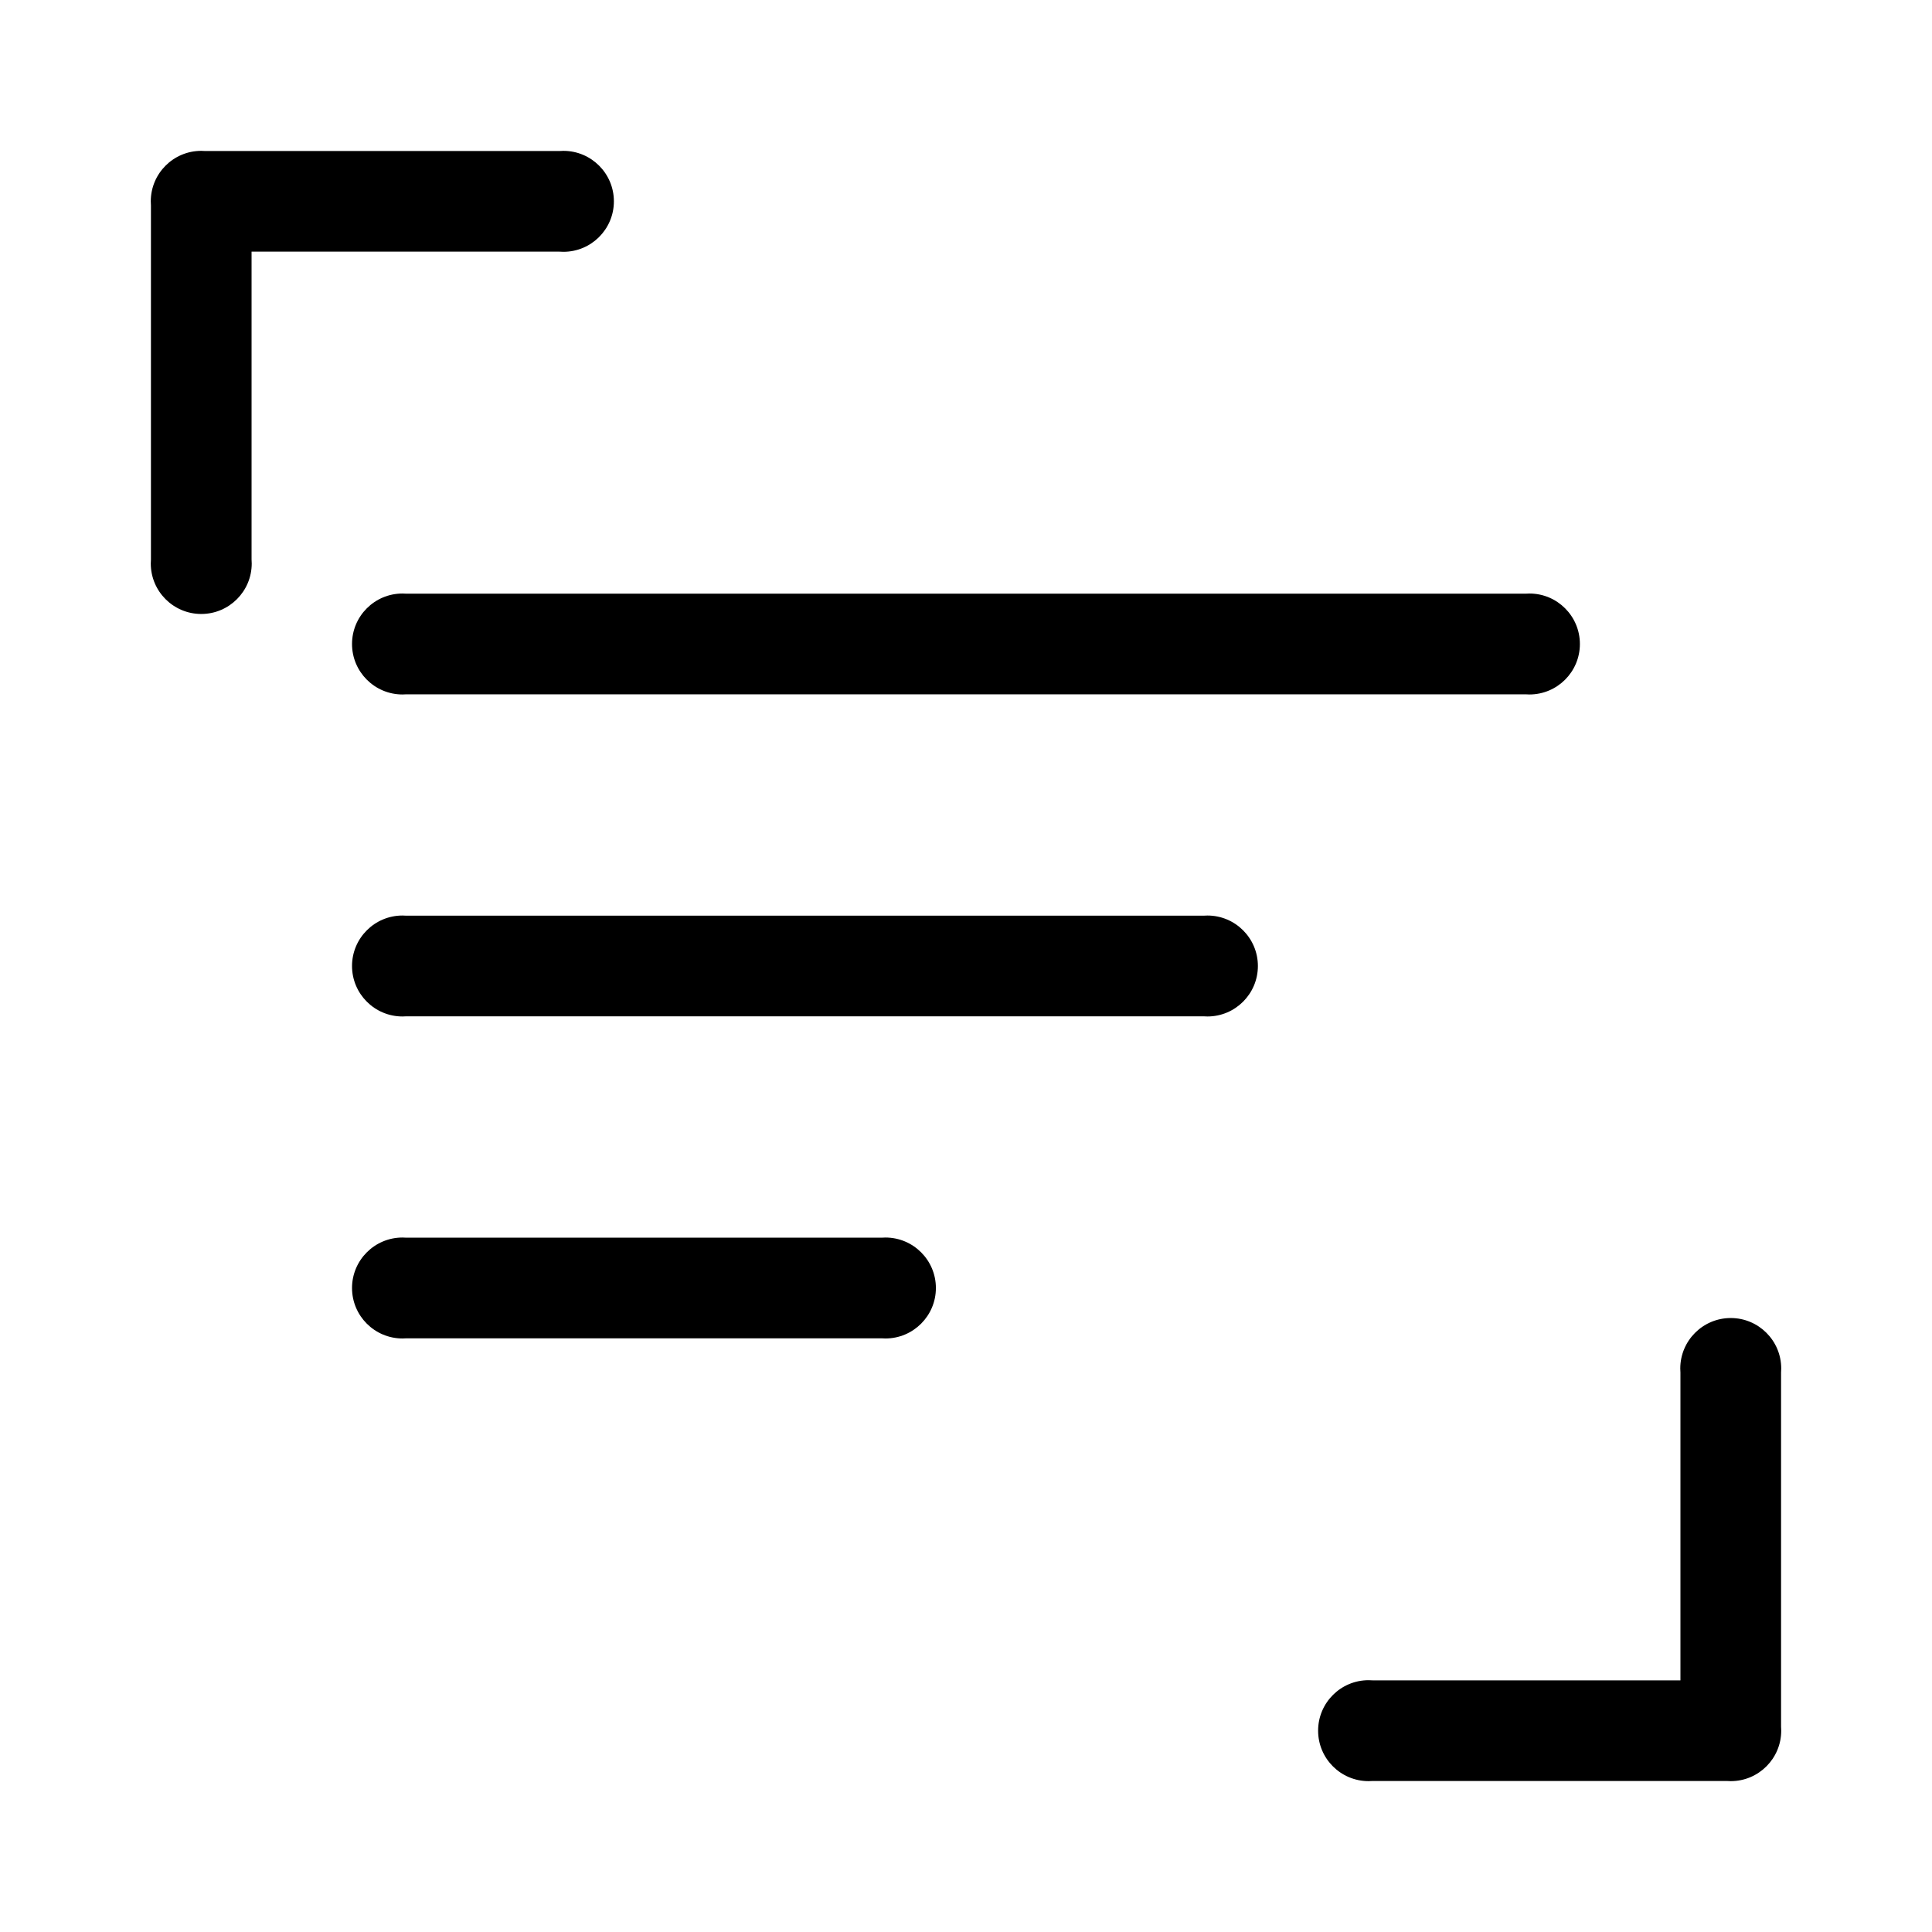
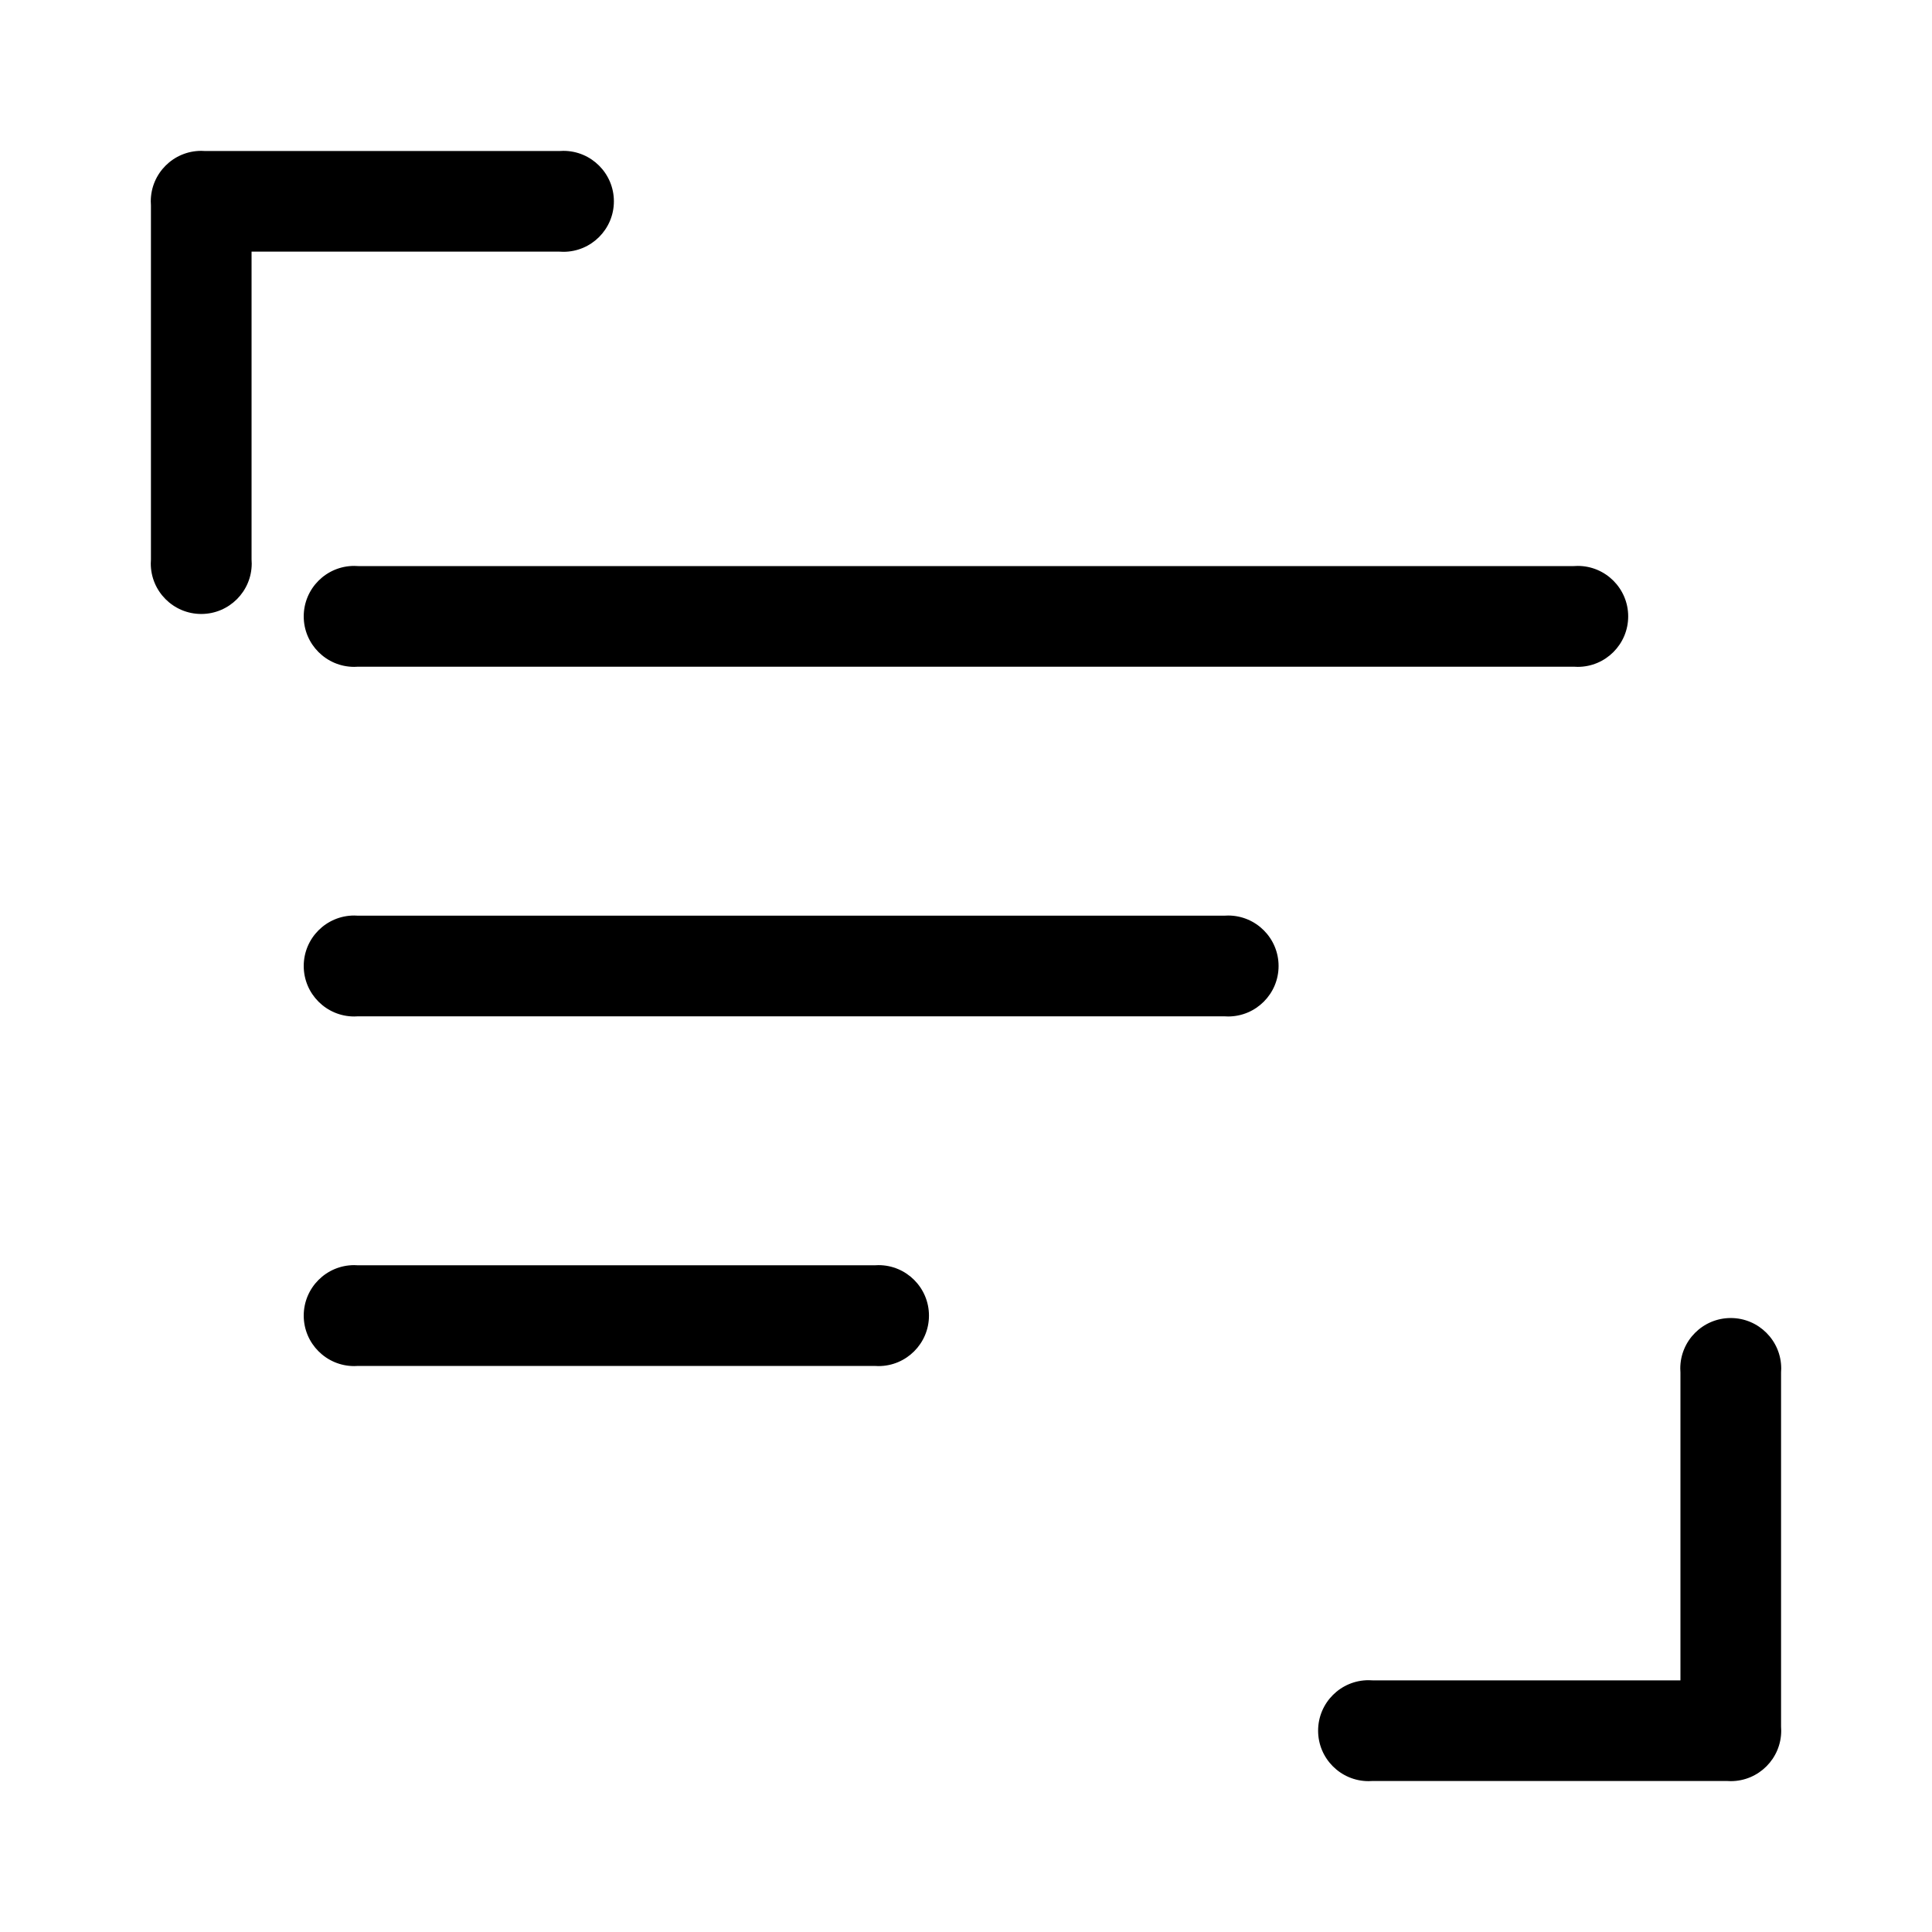
<svg xmlns="http://www.w3.org/2000/svg" viewBox="0 0 24 24" fill="currentColor" stroke="none">
-   <path d="M5.05,8.625c-0.017,0.001 -0.033,0.002 -0.05,0.002c-0.346,0 -0.627,-0.281 -0.627,-0.627c0,-0.346 0.281,-0.627 0.627,-0.627c0.017,0 0.034,0.001 0.05,0.002c0.956,0 12.943,0 13.899,0c0.017,-0.001 0.033,-0.002 0.05,-0.002c0.346,0 0.627,0.281 0.627,0.627c0,0.346 -0.281,0.627 -0.627,0.627c-0.017,0 -0.034,-0.001 -0.05,-0.002c-0.956,0 -12.943,0 -13.899,0zM4.373,12c0,-0.346 0.281,-0.627 0.627,-0.627c0.017,0 0.034,0.001 0.05,0.002c0.792,0 9.107,0 9.899,0c0.017,-0.001 0.033,-0.002 0.05,-0.002c0.346,0 0.627,0.281 0.627,0.627c0,0.346 -0.281,0.627 -0.627,0.627c-0.017,0 -0.034,-0.001 -0.05,-0.002c-0.792,0 -9.107,0 -9.899,0c-0.017,0.001 -0.033,0.002 -0.05,0.002c-0.346,0 -0.627,-0.281 -0.627,-0.627zM5.05,16.625c-0.017,0.001 -0.033,0.002 -0.05,0.002c-0.346,0 -0.627,-0.281 -0.627,-0.627c0,-0.346 0.281,-0.627 0.627,-0.627c0.017,0 0.034,0.001 0.05,0.002c0.59,0 5.309,0 5.899,0c0.017,-0.001 0.033,-0.002 0.05,-0.002c0.346,0 0.627,0.281 0.627,0.627c0,0.346 -0.281,0.627 -0.627,0.627c-0.017,0 -0.034,-0.001 -0.05,-0.002c-0.59,0 -5.309,0 -5.899,0zM3.125,3.125c0,1.133 0,3.424 0,3.825c0.001,0.017 0.002,0.033 0.002,0.05c0,0.346 -0.281,0.627 -0.627,0.627c-0.346,0 -0.627,-0.281 -0.627,-0.627c0,-0.017 0.001,-0.034 0.002,-0.05c0,-0.497 0,-3.902 0,-4.399c-0.001,-0.017 -0.002,-0.033 -0.002,-0.05c0,-0.346 0.281,-0.627 0.627,-0.627c0.017,0 0.034,0.001 0.05,0.002c0.497,0 3.902,0 4.399,0c0.017,-0.001 0.033,-0.002 0.05,-0.002c0.346,0 0.627,0.281 0.627,0.627c0,0.346 -0.281,0.627 -0.627,0.627c-0.017,0 -0.034,-0.001 -0.05,-0.002c-0.401,0 -2.691,0 -3.825,0zM20.875,20.875c0,-1.133 0,-3.424 0,-3.825c-0.001,-0.017 -0.002,-0.033 -0.002,-0.05c0,-0.346 0.281,-0.627 0.627,-0.627c0.346,0 0.627,0.281 0.627,0.627c0,0.017 -0.001,0.034 -0.002,0.05c0,0.497 0,3.902 0,4.399c0.001,0.017 0.002,0.033 0.002,0.05c0,0.346 -0.281,0.627 -0.627,0.627c-0.017,0 -0.034,-0.001 -0.05,-0.002c-0.497,0 -3.902,0 -4.399,0c-0.017,0.001 -0.033,0.002 -0.05,0.002c-0.346,0 -0.627,-0.281 -0.627,-0.627c0,-0.346 0.281,-0.627 0.627,-0.627c0.017,0 0.034,0.001 0.05,0.002c0.401,0 2.691,0 3.825,0z" />
+   <path d="M4.45,8.282c-0.017,0.001 -0.033,0.002 -0.05,0.002c-0.346,0 -0.627,-0.281 -0.627,-0.627c0,-0.346 0.281,-0.627 0.627,-0.627c0.017,0 0.034,0.001 0.05,0.002c1.001,0 14.099,0 15.099,0c0.017,-0.001 0.033,-0.002 0.05,-0.002c0.346,0 0.627,0.281 0.627,0.627c0,0.346 -0.281,0.627 -0.627,0.627c-0.017,0 -0.034,-0.001 -0.05,-0.002c-1.001,0 -14.099,0 -15.099,0zM3.773,12c0,-0.346 0.281,-0.627 0.627,-0.627c0.017,0 0.034,0.001 0.05,0.002c0.829,0 9.927,0 10.756,0c0.017,-0.001 0.033,-0.002 0.05,-0.002c0.346,0 0.627,0.281 0.627,0.627c0,0.346 -0.281,0.627 -0.627,0.627c-0.017,0 -0.034,-0.001 -0.05,-0.002c-0.829,0 -9.927,0 -10.756,0c-0.017,0.001 -0.033,0.002 -0.05,0.002c-0.346,0 -0.627,-0.281 -0.627,-0.627zM4.45,16.968c-0.017,0.001 -0.033,0.002 -0.05,0.002c-0.346,0 -0.627,-0.281 -0.627,-0.627c0,-0.346 0.281,-0.627 0.627,-0.627c0.017,0 0.034,0.001 0.05,0.002c0.619,0 5.794,0 6.413,0c0.017,-0.001 0.033,-0.002 0.05,-0.002c0.346,0 0.627,0.281 0.627,0.627c0,0.346 -0.281,0.627 -0.627,0.627c-0.017,0 -0.034,-0.001 -0.05,-0.002c-0.619,0 -5.794,0 -6.413,0zM3.125,3.125c0,1.133 0,3.424 0,3.825c0.001,0.017 0.002,0.033 0.002,0.05c0,0.346 -0.281,0.627 -0.627,0.627c-0.346,0 -0.627,-0.281 -0.627,-0.627c0,-0.017 0.001,-0.034 0.002,-0.05c0,-0.497 0,-3.902 0,-4.399c-0.001,-0.017 -0.002,-0.033 -0.002,-0.05c0,-0.346 0.281,-0.627 0.627,-0.627c0.017,0 0.034,0.001 0.05,0.002c0.497,0 3.902,0 4.399,0c0.017,-0.001 0.033,-0.002 0.05,-0.002c0.346,0 0.627,0.281 0.627,0.627c0,0.346 -0.281,0.627 -0.627,0.627c-0.017,0 -0.034,-0.001 -0.05,-0.002c-0.401,0 -2.691,0 -3.825,0zM20.875,20.875c0,-1.133 0,-3.424 0,-3.825c-0.001,-0.017 -0.002,-0.033 -0.002,-0.05c0,-0.346 0.281,-0.627 0.627,-0.627c0.346,0 0.627,0.281 0.627,0.627c0,0.017 -0.001,0.034 -0.002,0.05c0,0.497 0,3.902 0,4.399c0.001,0.017 0.002,0.033 0.002,0.05c0,0.346 -0.281,0.627 -0.627,0.627c-0.017,0 -0.034,-0.001 -0.05,-0.002c-0.497,0 -3.902,0 -4.399,0c-0.017,0.001 -0.033,0.002 -0.05,0.002c-0.346,0 -0.627,-0.281 -0.627,-0.627c0,-0.346 0.281,-0.627 0.627,-0.627c0.017,0 0.034,0.001 0.05,0.002c0.401,0 2.691,0 3.825,0z" />
</svg>
